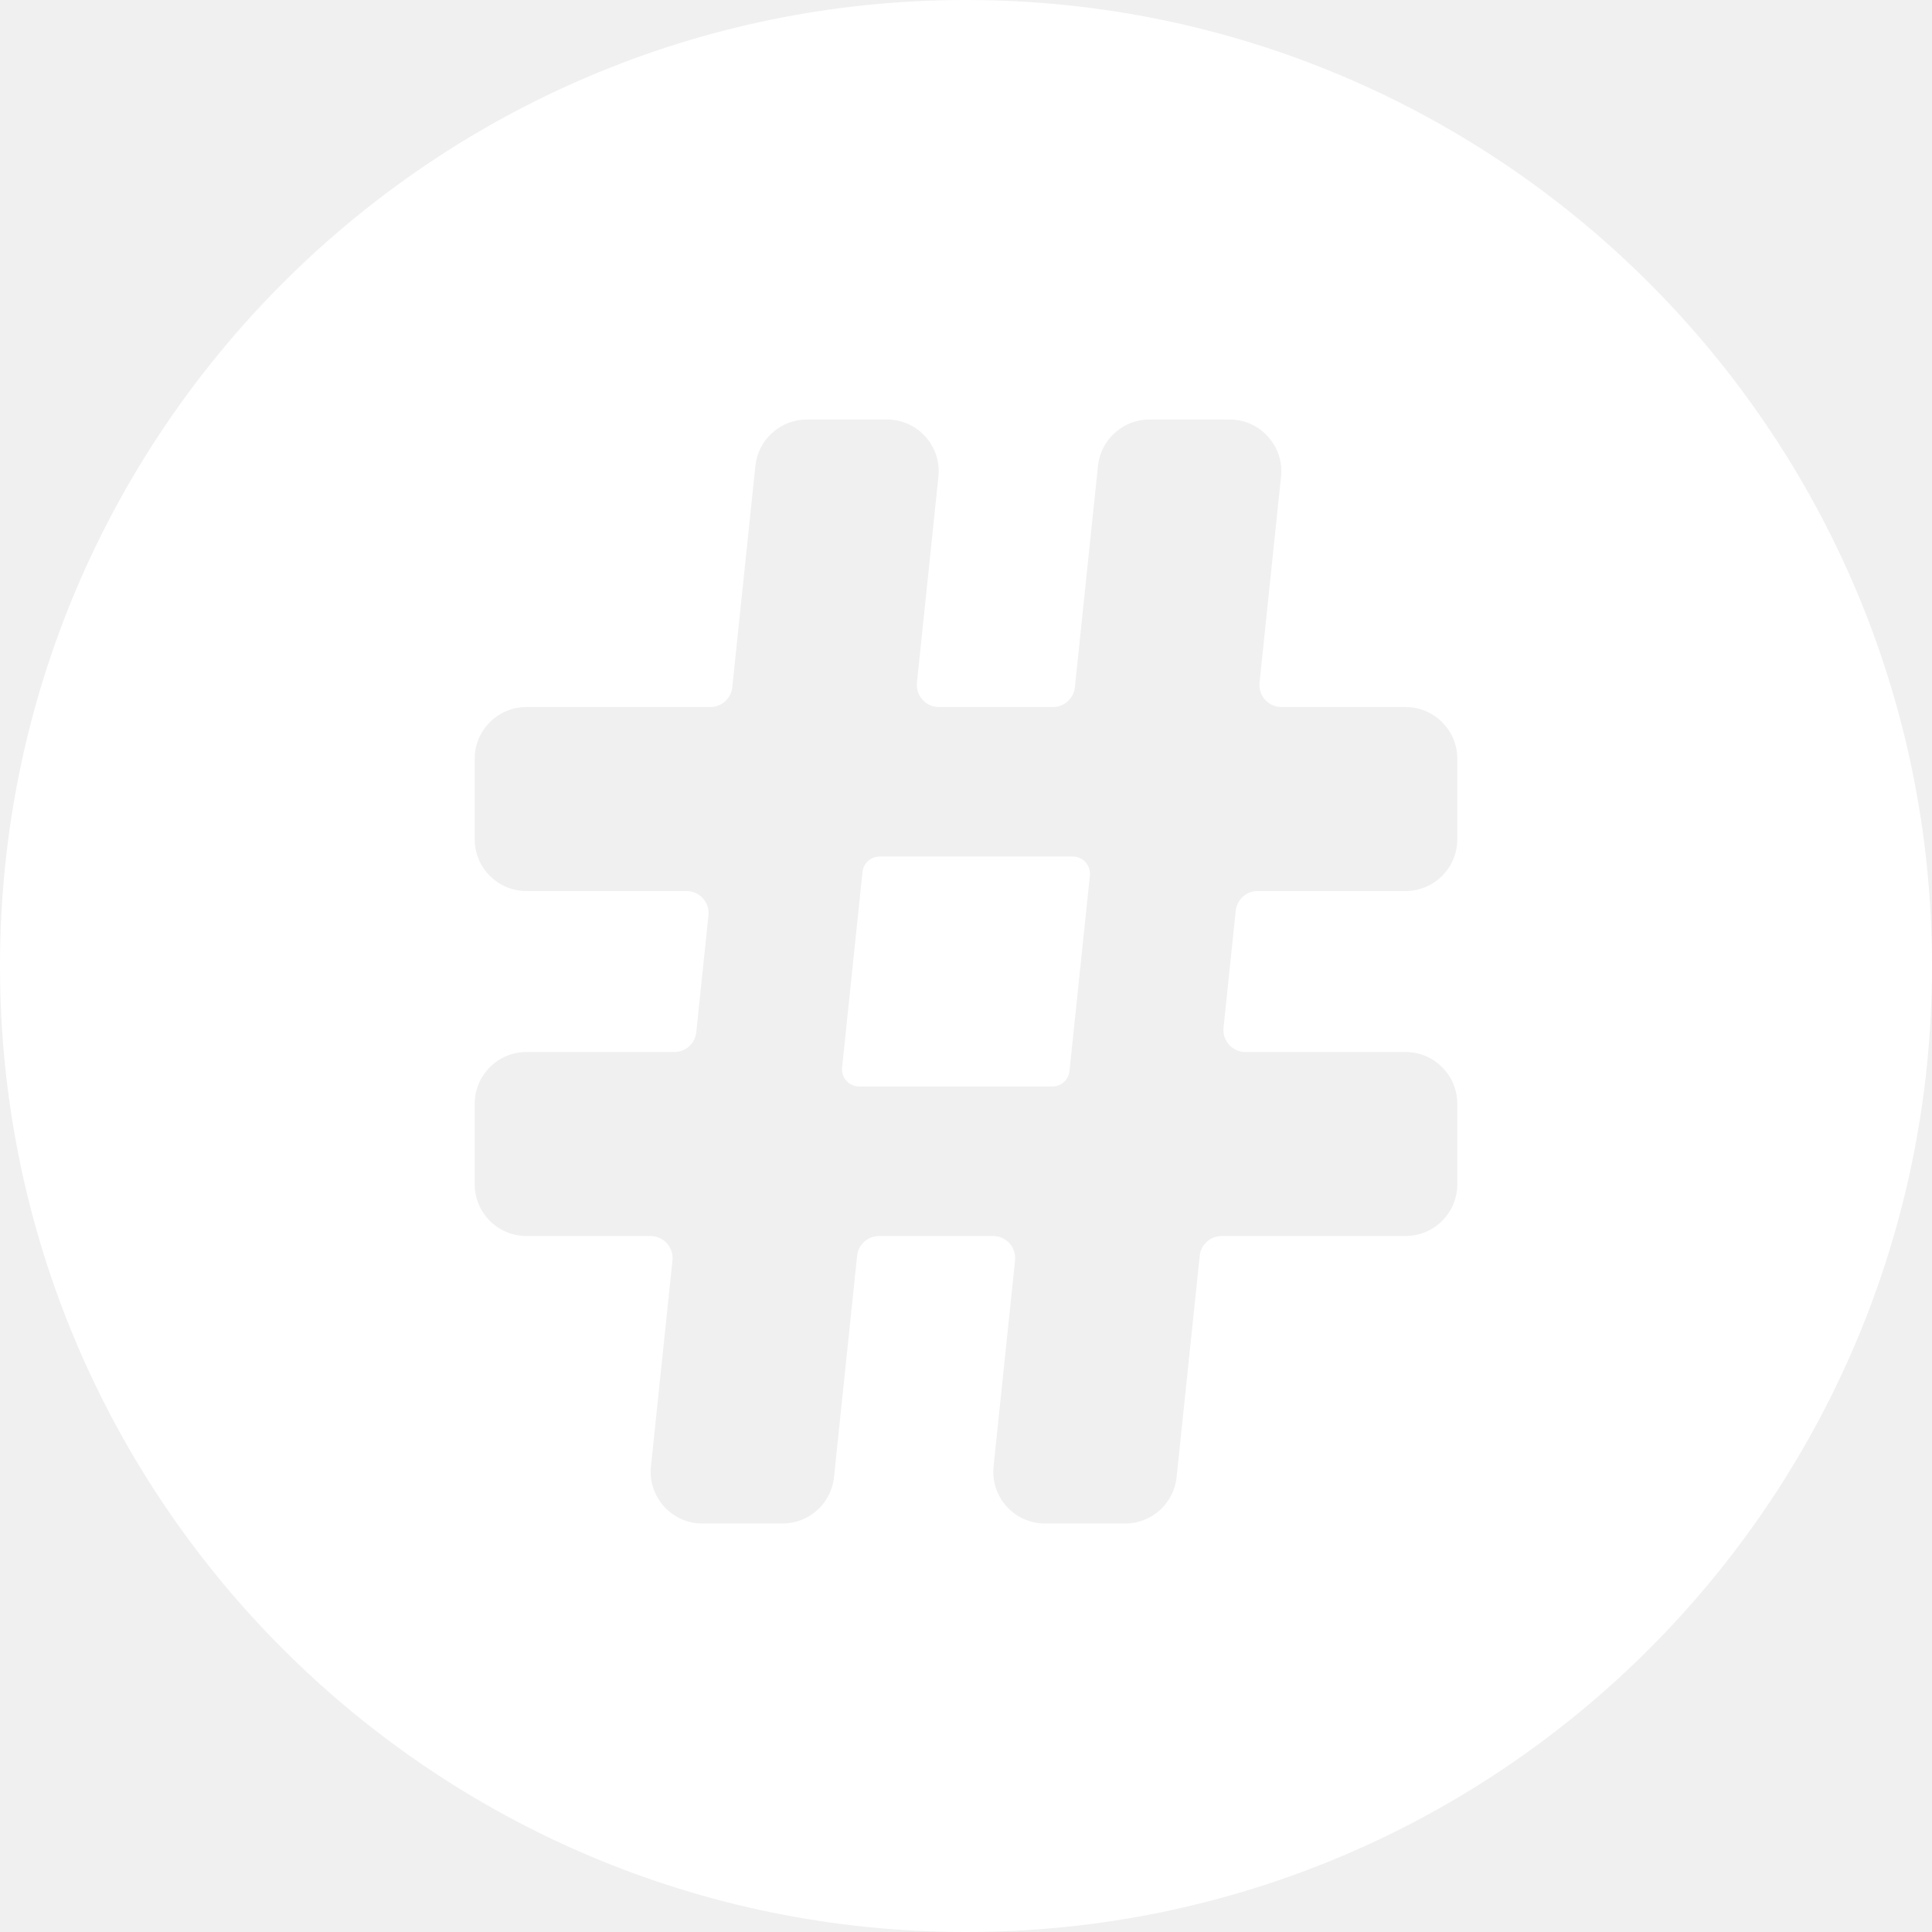
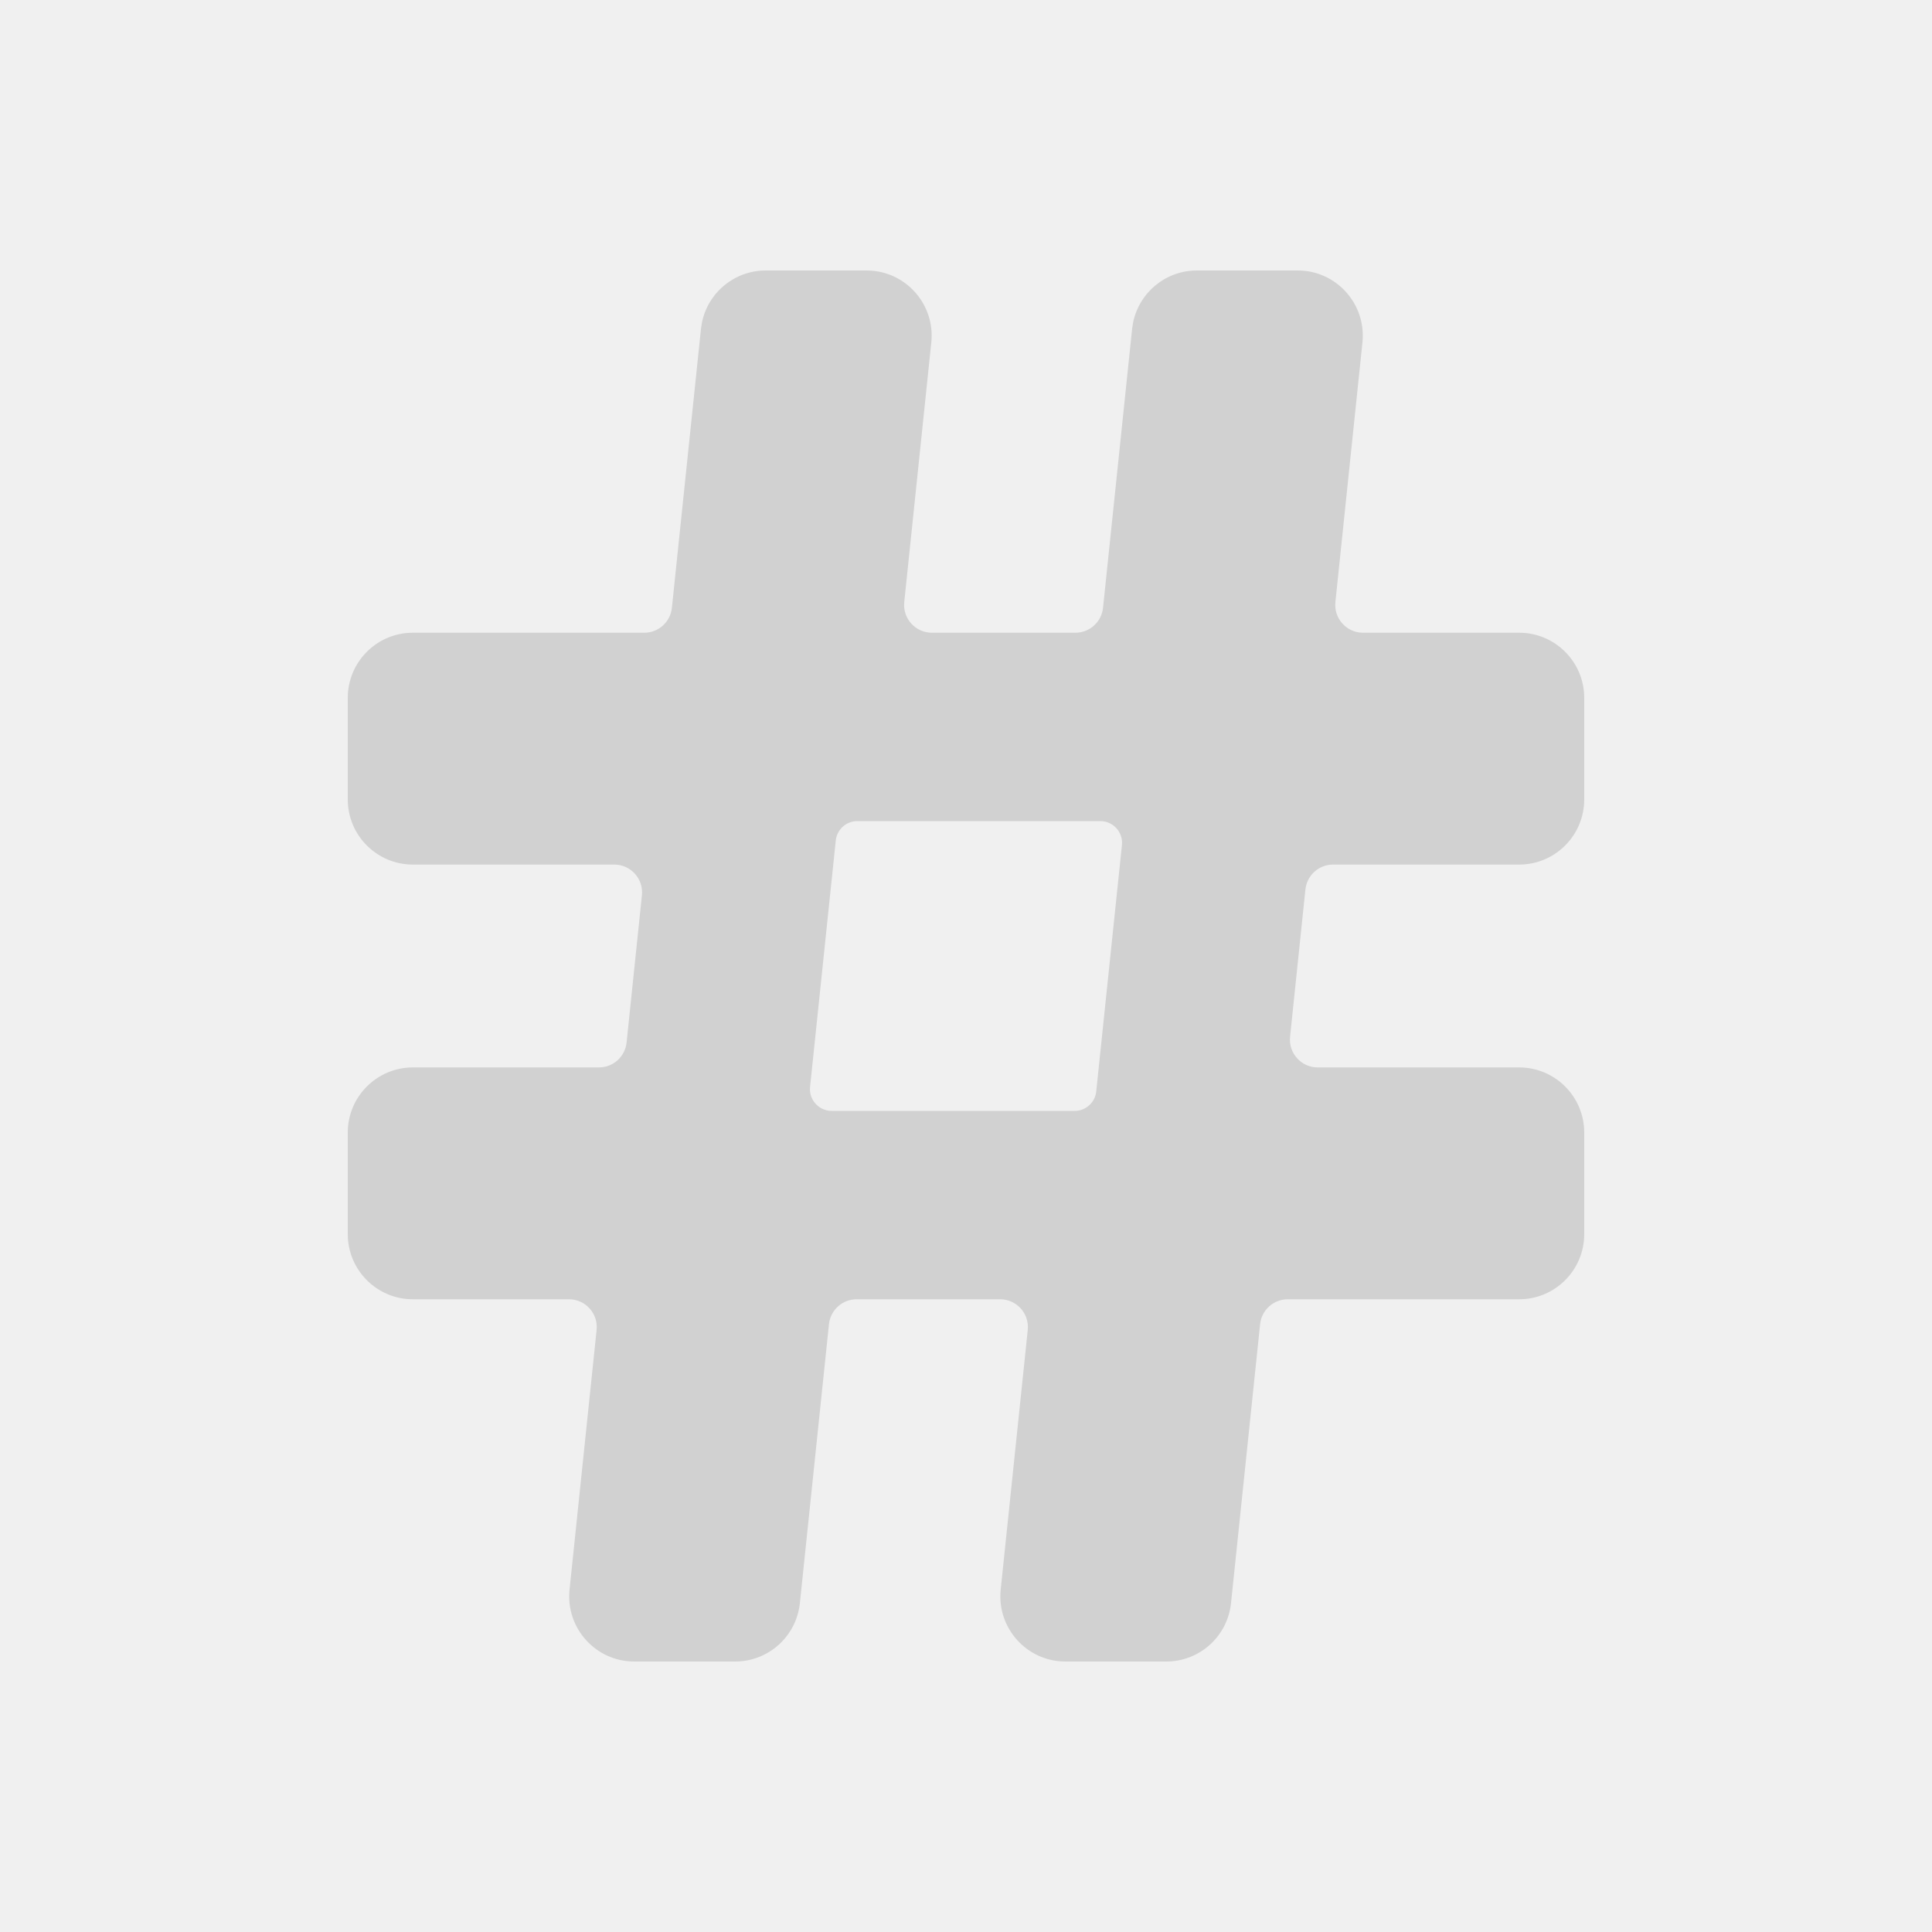
- <svg xmlns="http://www.w3.org/2000/svg" width="100" height="100" viewBox="0 0 100 100" fill="white">
-   <path fill-rule="evenodd" clip-rule="evenodd" d="M44.474 56.238L44.383 56.233C44.029 56.197 43.74 55.955 43.63 55.634C43.59 55.517 43.573 55.384 43.587 55.252L44.643 45.133C44.69 44.679 45.074 44.333 45.53 44.333H55.526C56.055 44.333 56.468 44.792 56.413 45.319L55.357 55.438C55.31 55.893 54.926 56.238 54.47 56.238H44.474Z" />
-   <path fill-rule="evenodd" clip-rule="evenodd" d="M0 50C0 77.614 22.386 100 50 100C77.614 100 100 77.614 100 50C100 22.386 77.614 0 50 0C22.386 0 0 22.386 0 50ZM75.429 57.131C75.429 55.652 74.23 54.453 72.752 54.453H64.466C63.788 54.453 63.259 53.866 63.33 53.191L63.961 47.143C64.021 46.561 64.512 46.119 65.097 46.119H72.752C74.23 46.119 75.429 44.919 75.429 43.44V39.274C75.429 37.795 74.23 36.596 72.752 36.596H66.33C65.652 36.596 65.123 36.008 65.193 35.334L66.306 24.671C66.471 23.09 65.232 21.715 63.644 21.714H59.494C58.209 21.715 57.119 22.625 56.87 23.863L56.832 24.115L55.636 35.571C55.575 36.153 55.085 36.596 54.5 36.596H48.597C47.919 36.596 47.39 36.008 47.46 35.334L48.573 24.671C48.738 23.09 47.499 21.715 45.911 21.714H41.762C40.477 21.714 39.386 22.625 39.137 23.863L39.099 24.115L37.903 35.571C37.843 36.153 37.352 36.596 36.767 36.596H27.248C25.77 36.596 24.571 37.795 24.571 39.274V43.44C24.571 44.919 25.77 46.119 27.248 46.119H35.534C36.212 46.119 36.741 46.706 36.67 47.38L36.039 53.428C35.979 54.011 35.488 54.453 34.903 54.453H27.248C25.77 54.453 24.571 55.652 24.571 57.131V61.297C24.571 62.777 25.77 63.976 27.248 63.976H33.67C34.348 63.976 34.877 64.563 34.807 65.237L33.694 75.9C33.529 77.481 34.768 78.857 36.356 78.857H40.505C41.876 78.857 43.026 77.821 43.168 76.457L44.364 65C44.425 64.418 44.915 63.976 45.5 63.976H51.403C52.081 63.976 52.61 64.563 52.54 65.237L51.427 75.9C51.262 77.481 52.501 78.857 54.089 78.857H58.239C59.61 78.857 60.759 77.821 60.901 76.457L62.097 65C62.157 64.418 62.648 63.976 63.233 63.976H72.752C74.23 63.976 75.429 62.777 75.429 61.297V57.131Z" />
+ <svg xmlns="http://www.w3.org/2000/svg" width="100" height="100" viewBox="0 0 100 100" fill="#d1d1d1">
+   <path fill-rule="evenodd" clip-rule="evenodd" d="M82 58.625C82 56.761 80.492 55.25 78.632 55.25H68.205C67.351 55.25 66.686 54.511 66.774 53.661L67.568 46.04C67.645 45.307 68.262 44.75 68.999 44.75H78.632C80.492 44.75 82 43.239 82 41.375V36.125C82 34.261 80.492 32.75 78.632 32.75H70.55C69.697 32.75 69.031 32.011 69.12 31.161L70.52 17.726C70.727 15.734 69.168 14 67.17 14H61.947C60.331 14 58.959 15.148 58.646 16.707L58.598 17.024L57.093 31.46C57.016 32.193 56.399 32.75 55.662 32.75H48.234C47.381 32.75 46.715 32.011 46.804 31.161L48.204 17.726C48.411 15.734 46.853 14 44.854 14H39.633C38.016 14 36.643 15.147 36.33 16.707L36.282 17.024L34.777 31.46C34.701 32.193 34.083 32.75 33.347 32.75H21.368C19.508 32.75 18 34.261 18 36.125V41.375C18 43.239 19.508 44.75 21.368 44.75H31.795C32.649 44.75 33.314 45.489 33.226 46.339L32.432 53.96C32.355 54.693 31.738 55.25 31.001 55.25H21.368C19.508 55.25 18 56.761 18 58.625V63.875C18 65.739 19.508 67.25 21.368 67.25H29.45C30.303 67.25 30.969 67.989 30.88 68.839L29.48 82.275C29.273 84.266 30.831 86 32.83 86H38.051C39.776 86 41.223 84.694 41.402 82.975L42.907 68.54C42.984 67.807 43.601 67.25 44.338 67.25H51.766C52.619 67.25 53.285 67.989 53.196 68.839L51.796 82.275C51.589 84.266 53.147 86 55.146 86H60.368C62.093 86 63.539 84.694 63.718 82.975L65.223 68.54C65.299 67.807 65.917 67.25 66.653 67.25H78.632C80.492 67.25 82 65.739 82 63.875V58.625ZM42.931 57.494C42.491 57.449 42.13 57.151 41.988 56.753C41.987 56.748 41.985 56.744 41.983 56.739L41.981 56.732C41.932 56.585 41.912 56.424 41.929 56.258L43.259 43.508C43.318 42.935 43.8 42.5 44.375 42.5H56.954C57.62 42.5 58.14 43.078 58.071 43.742L56.741 56.492C56.682 57.065 56.2 57.5 55.625 57.5H43.046C43.007 57.5 42.969 57.498 42.931 57.494Z" />
</svg>
